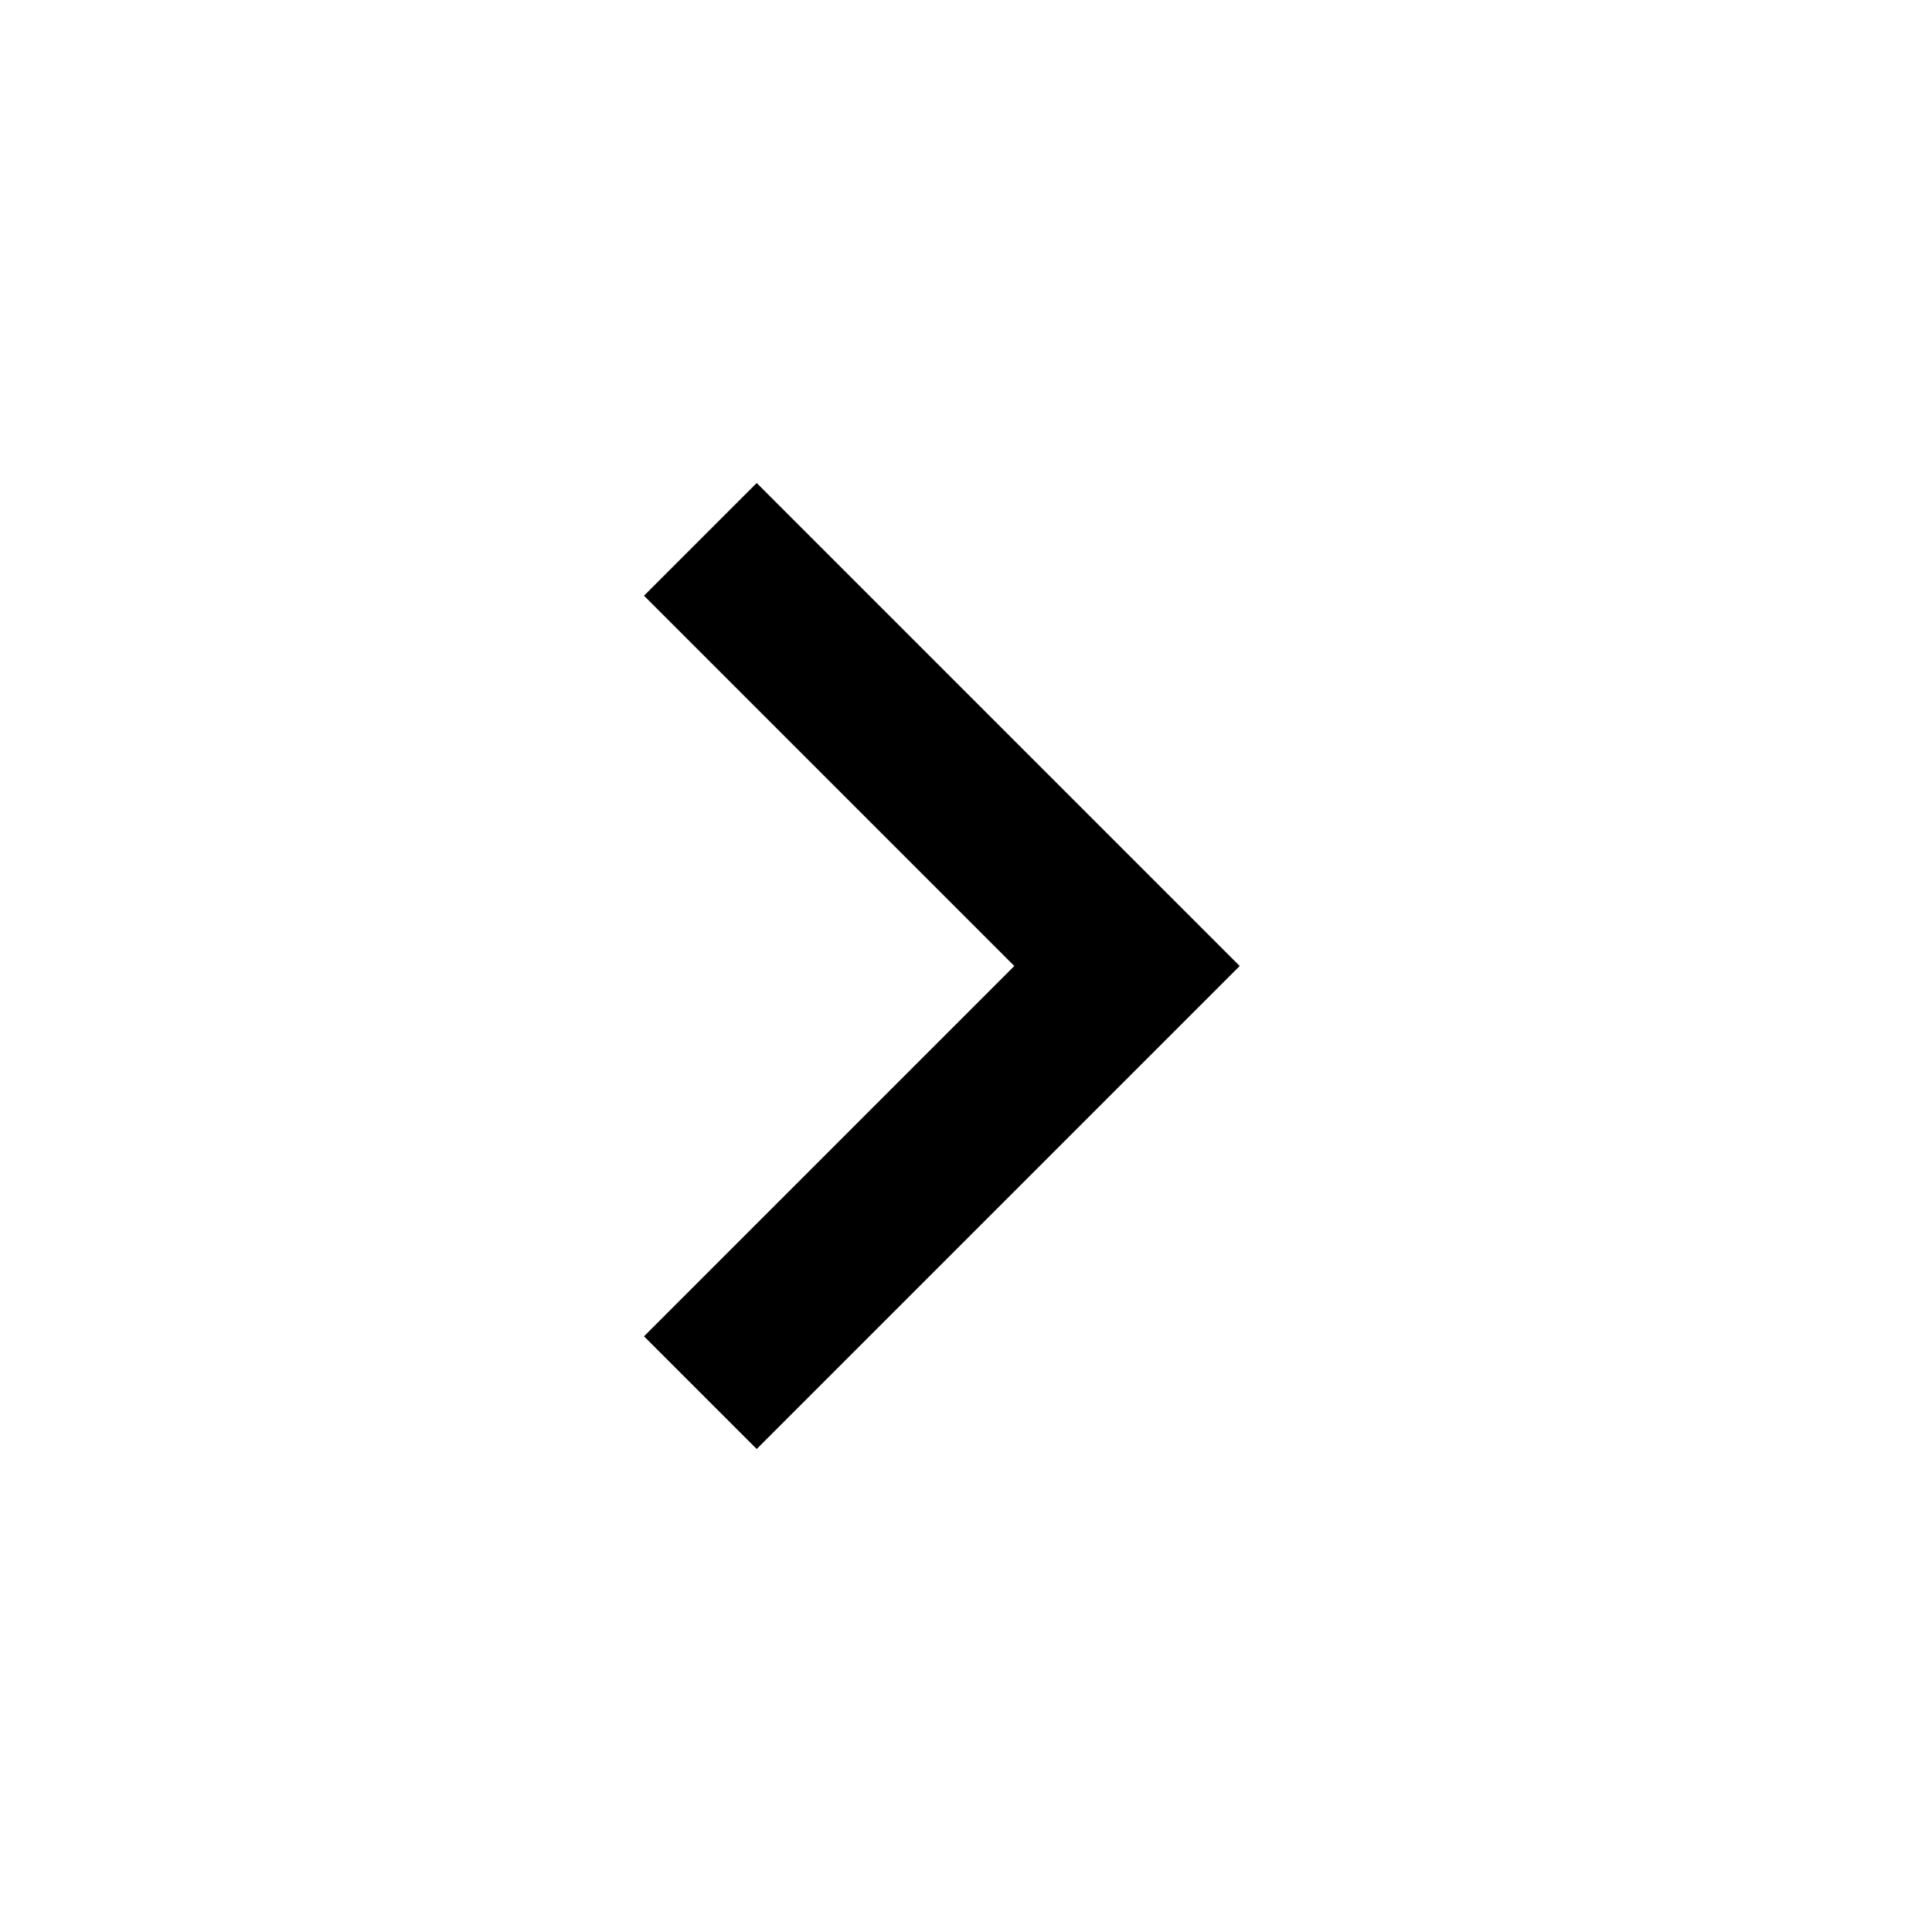
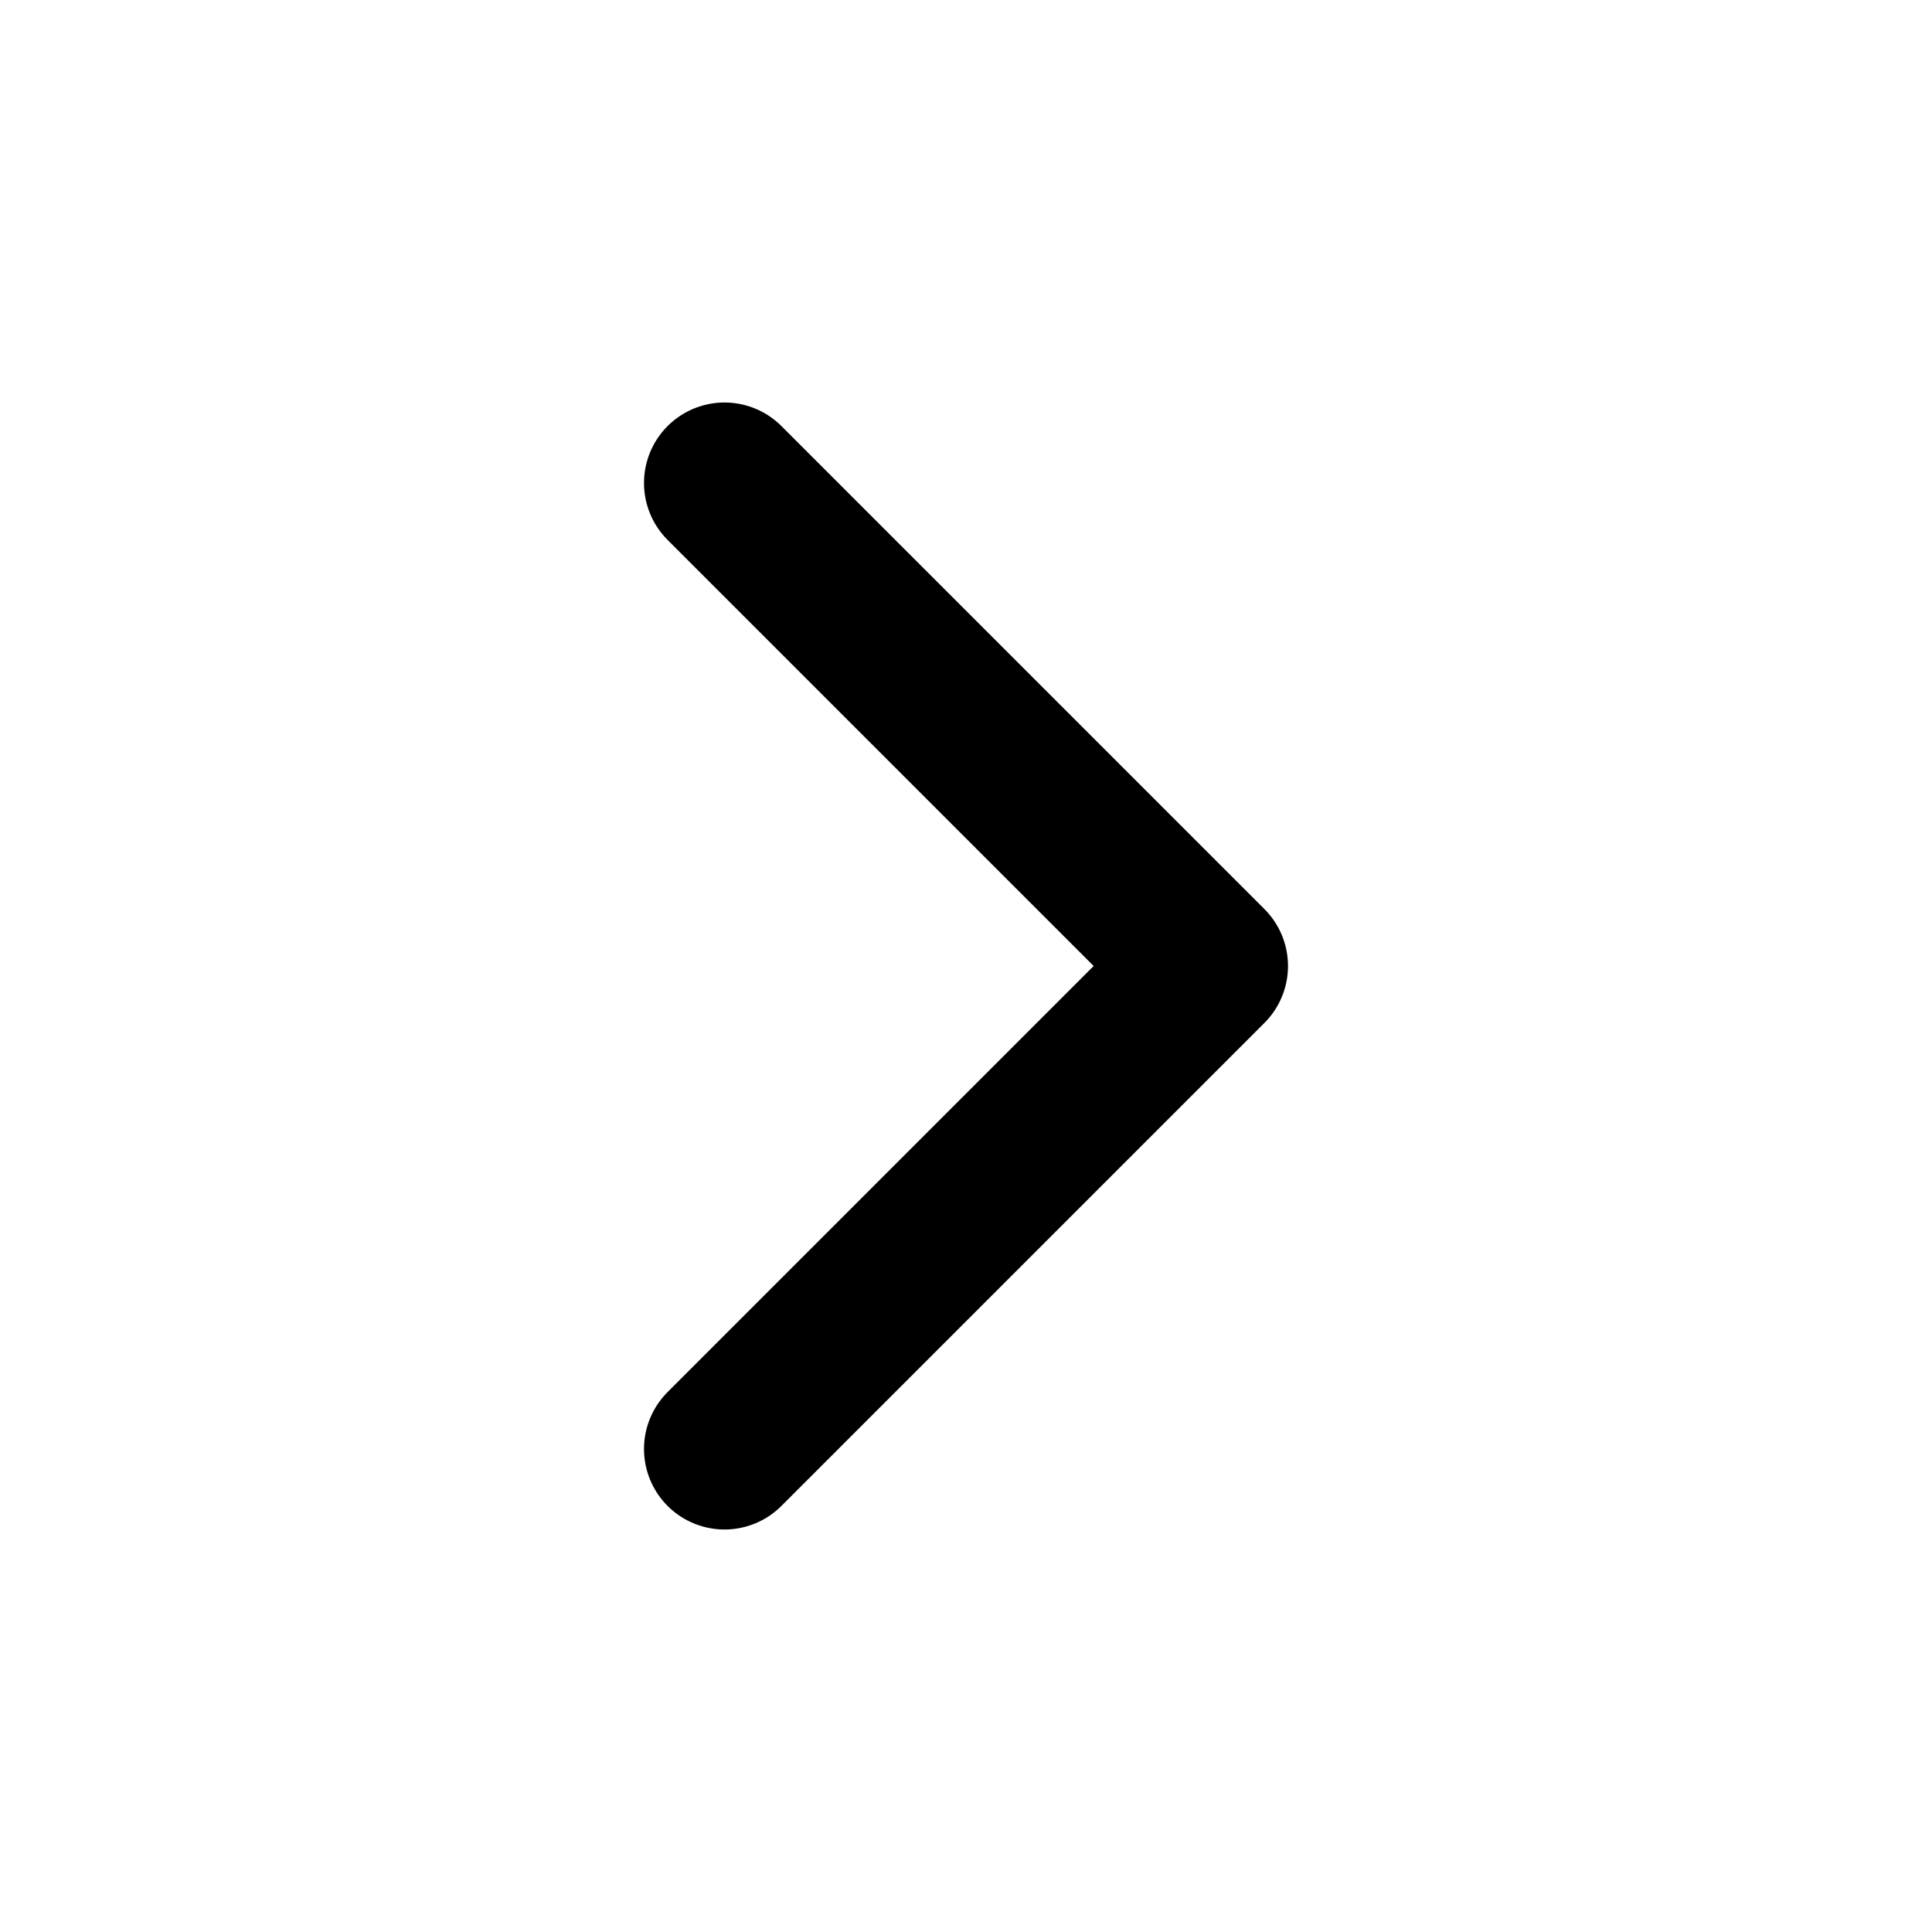
- <svg xmlns="http://www.w3.org/2000/svg" aria-hidden="true" fill="currentColor" height="18" viewBox="0 -960 960 960" width="18">
-   <path d="M504-480 320-664l56-56 240 240-240 240-56-56 184-184Z" />
+ <svg xmlns="http://www.w3.org/2000/svg" aria-hidden="true" fill="none" stroke="currentColor" stroke-linecap="round" stroke-linejoin="round" stroke-width="2" viewBox="0 0 24 24">
+   <path d="m9 6 6 6-6 6" />
</svg>
